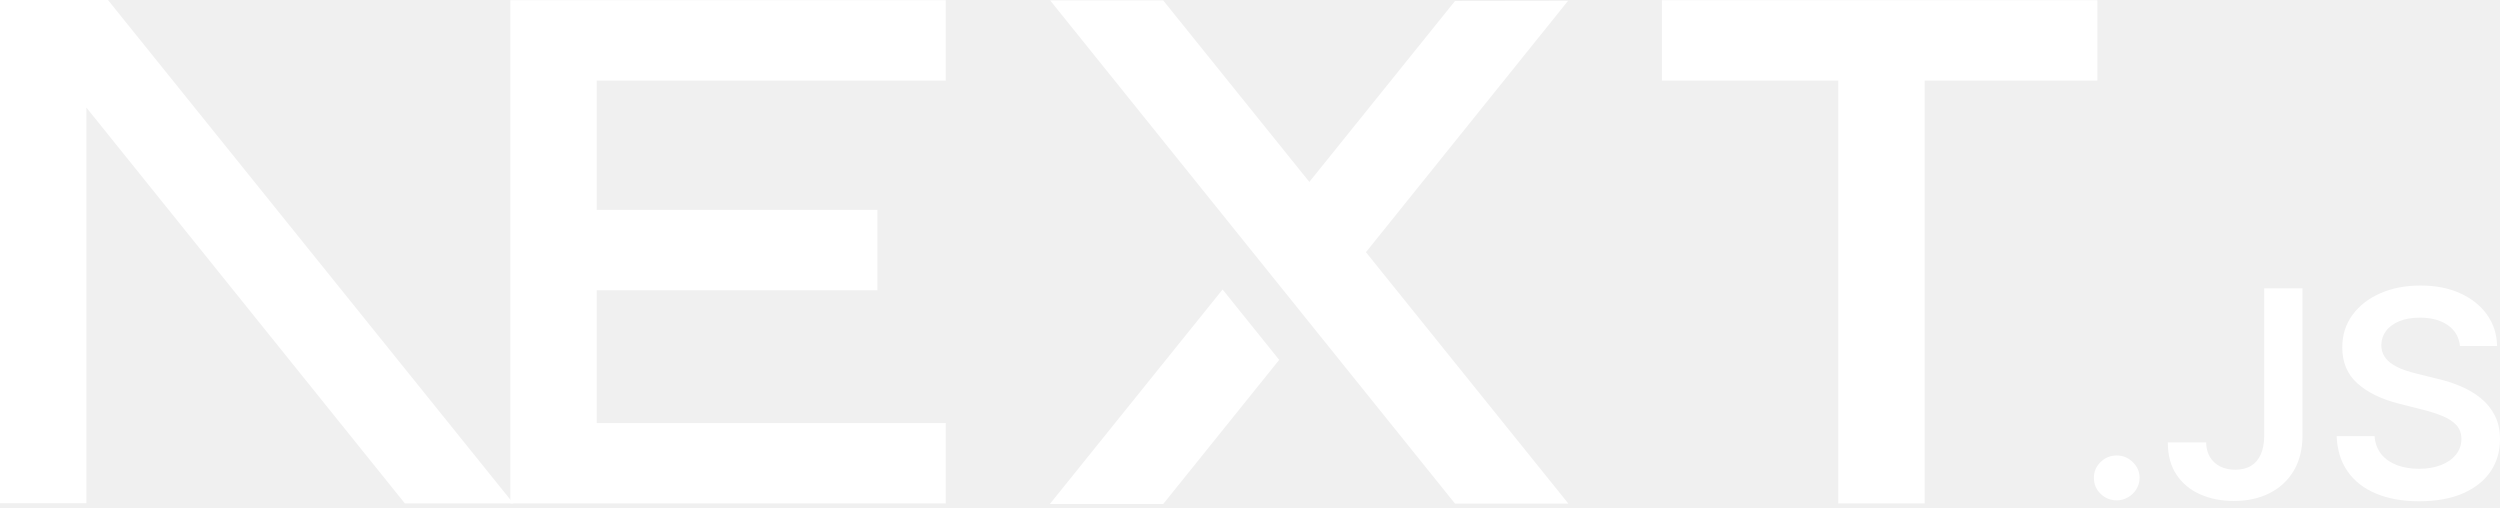
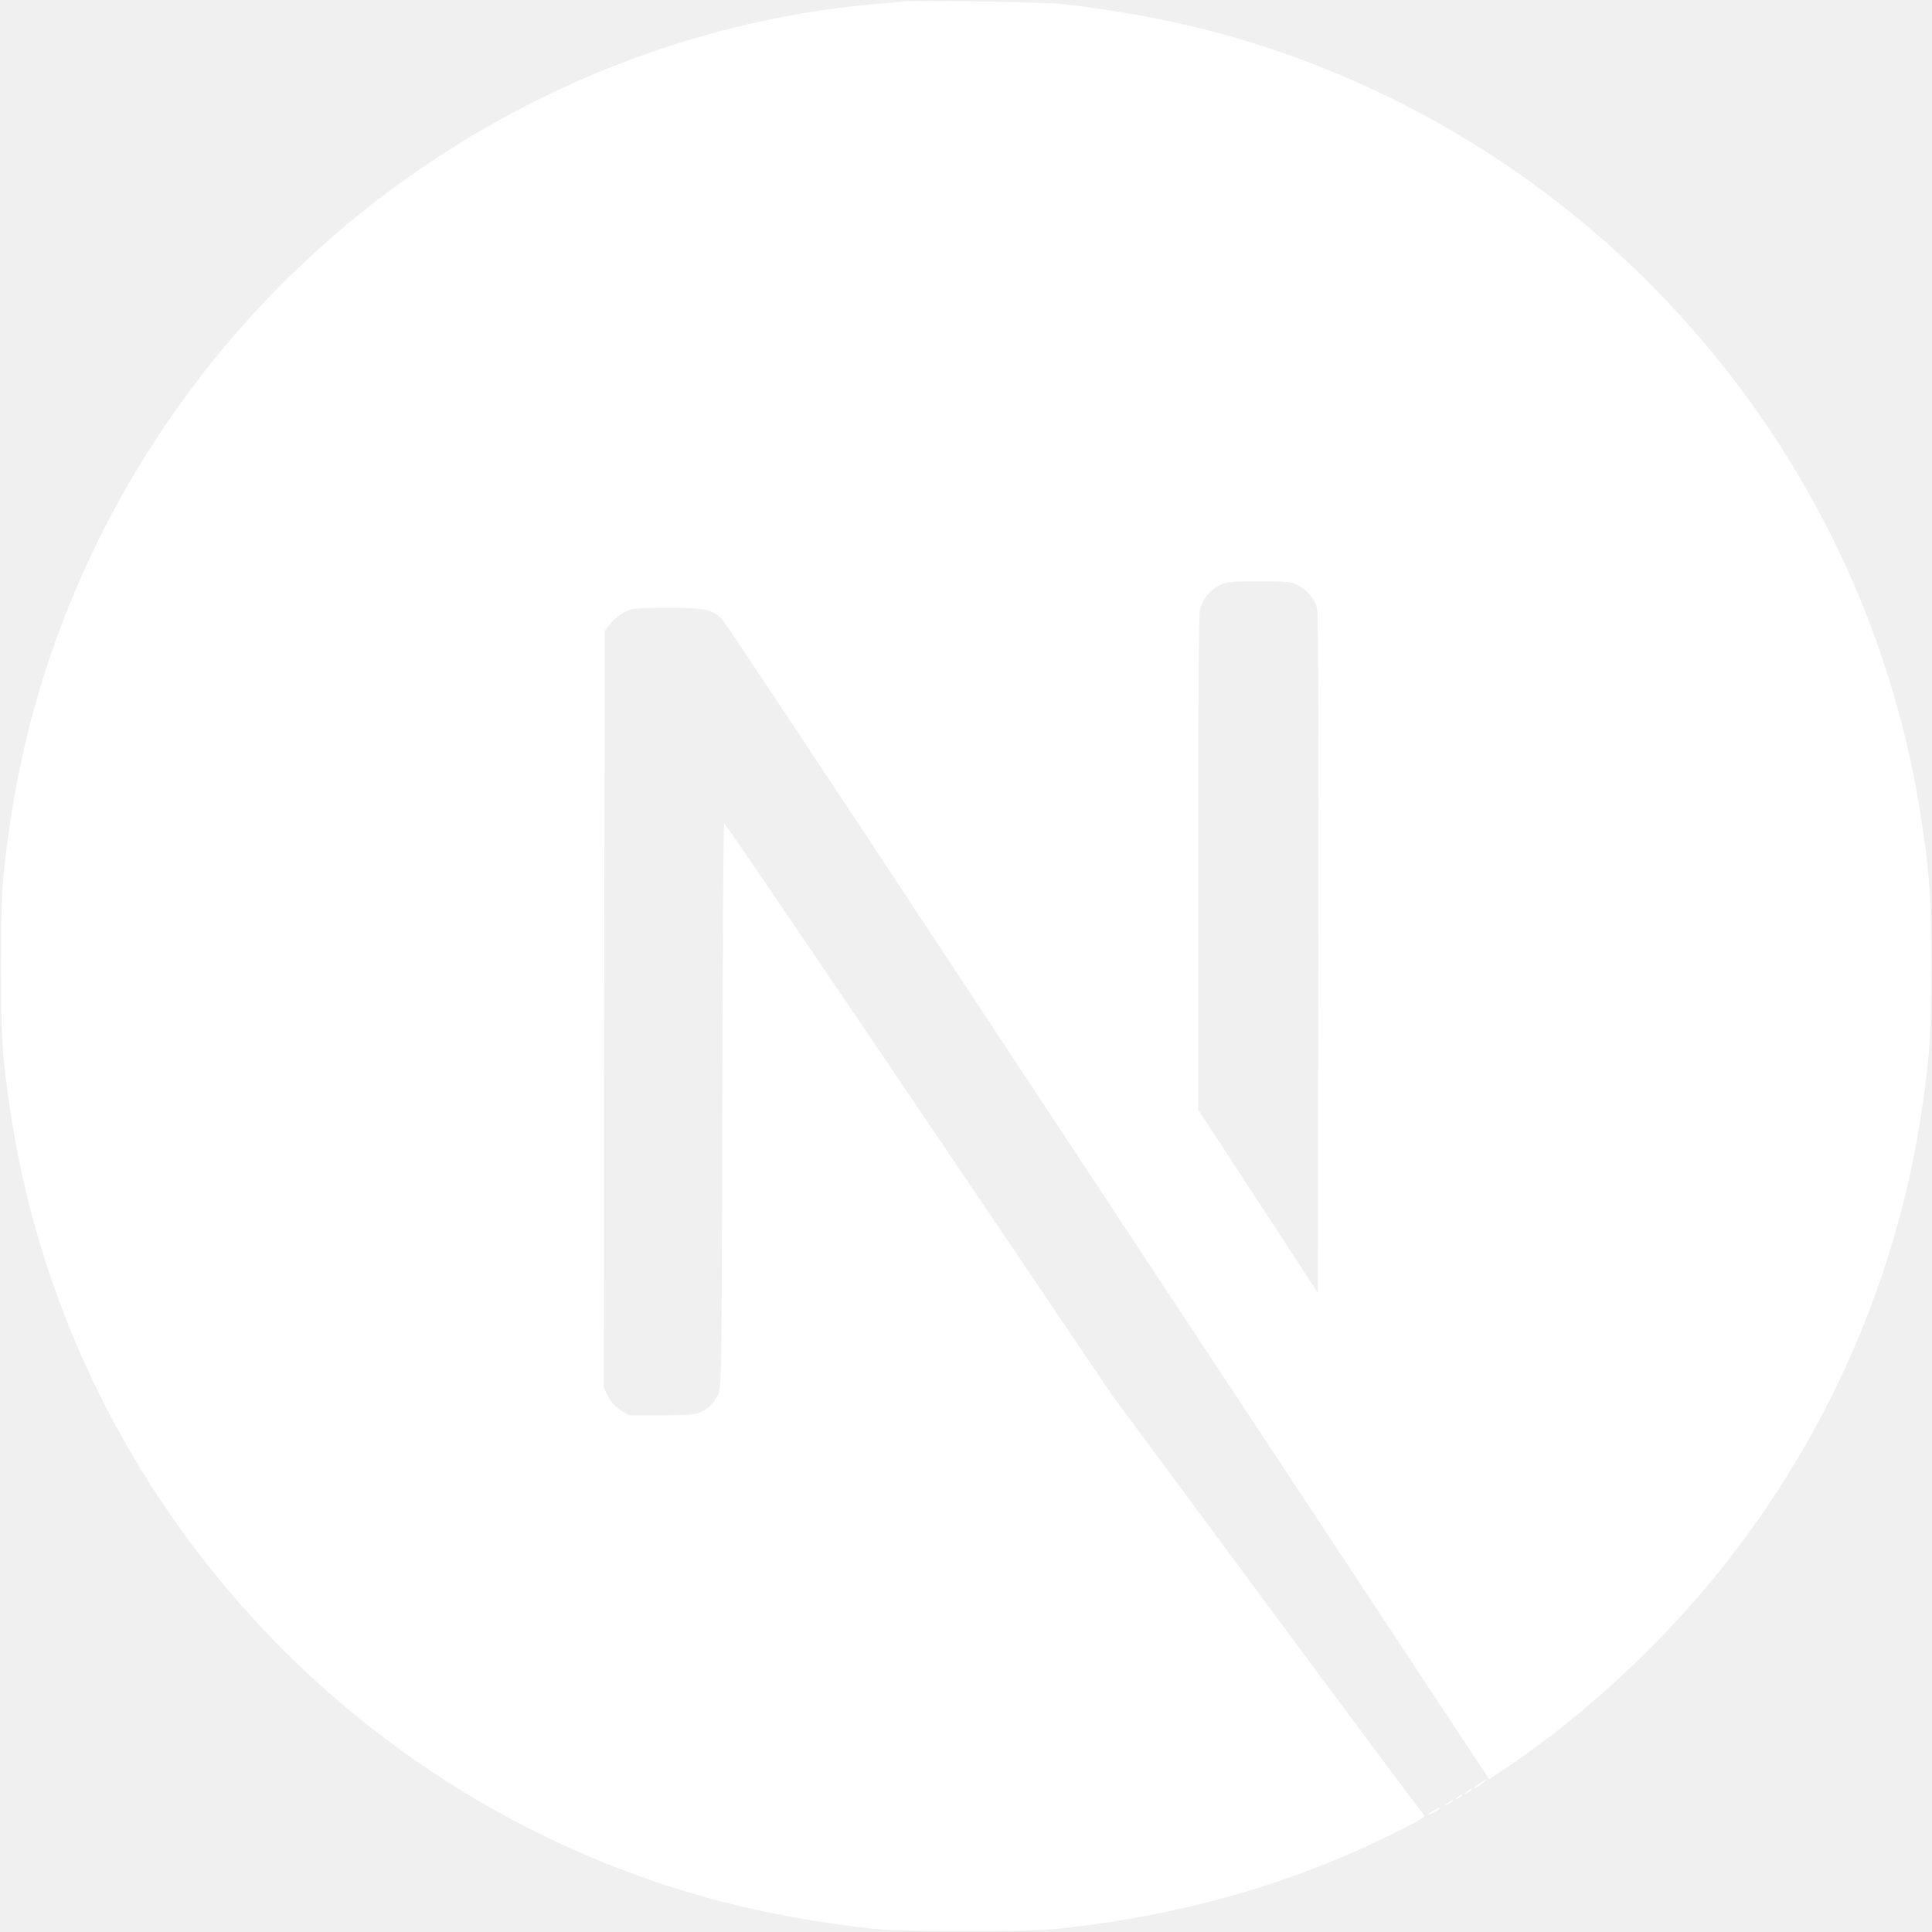
- <svg xmlns="http://www.w3.org/2000/svg" width="394" height="80" viewBox="0 0 394 80" fill="none">
-   <path d="M261.919 0.033H330.547V12.7H303.323V79.339H289.71V12.7H261.919V0.033Z" fill="#ffffff" />
-   <path d="M149.052 0.033V12.7H94.042V33.077H138.281V45.744H94.042V66.672H149.052V79.339H80.43V12.7H80.424V0.033H149.052Z" fill="#ffffff" />
-   <path d="M183.32 0.066H165.506L229.312 79.372H247.178L215.271 39.746L247.127 0.127L229.312 0.154L206.352 28.67L183.32 0.066Z" fill="#ffffff" />
-   <path d="M201.6 56.715L192.679 45.623L165.455 79.433H183.32L201.6 56.715Z" fill="#ffffff" />
-   <path fill-rule="evenodd" clip-rule="evenodd" d="M80.907 79.339L17.015 0H0V79.306H13.612V16.952L63.807 79.339H80.907Z" fill="#ffffff" />
-   <path d="M333.607 78.855C332.61 78.855 331.762 78.509 331.052 77.819C330.342 77.128 329.991 76.292 330 75.301C329.991 74.338 330.342 73.511 331.052 72.82C331.762 72.129 332.61 71.784 333.607 71.784C334.566 71.784 335.405 72.129 336.115 72.82C336.835 73.511 337.194 74.338 337.204 75.301C337.194 75.955 337.028 76.555 336.696 77.091C336.355 77.637 335.922 78.064 335.377 78.373C334.842 78.691 334.252 78.855 333.607 78.855Z" fill="#ffffff" />
-   <path d="M356.84 45.445H362.872V68.685C362.863 70.82 362.401 72.647 361.498 74.183C360.585 75.719 359.321 76.891 357.698 77.719C356.084 78.536 354.193 78.955 352.044 78.955C350.079 78.955 348.318 78.6 346.75 77.909C345.182 77.219 343.937 76.183 343.024 74.819C342.101 73.456 341.649 71.757 341.649 69.721H347.691C347.7 70.611 347.903 71.384 348.29 72.029C348.677 72.674 349.212 73.165 349.895 73.51C350.586 73.856 351.38 74.029 352.274 74.029C353.243 74.029 354.073 73.829 354.746 73.42C355.419 73.02 355.936 72.42 356.296 71.62C356.646 70.829 356.831 69.848 356.84 68.685V45.445Z" fill="#ffffff" />
-   <path d="M387.691 54.534C387.544 53.125 386.898 52.025 385.773 51.244C384.638 50.453 383.172 50.062 381.373 50.062C380.11 50.062 379.022 50.253 378.118 50.626C377.214 51.008 376.513 51.516 376.033 52.162C375.554 52.807 375.314 53.543 375.295 54.37C375.295 55.061 375.461 55.661 375.784 56.161C376.107 56.67 376.54 57.097 377.103 57.442C377.656 57.797 378.274 58.087 378.948 58.324C379.63 58.56 380.313 58.76 380.995 58.924L384.14 59.696C385.404 59.987 386.631 60.378 387.802 60.878C388.973 61.368 390.034 61.995 390.965 62.75C391.897 63.504 392.635 64.413 393.179 65.476C393.723 66.54 394 67.785 394 69.221C394 71.157 393.502 72.856 392.496 74.329C391.491 75.792 390.043 76.937 388.143 77.764C386.252 78.582 383.965 79 381.272 79C378.671 79 376.402 78.6 374.493 77.8C372.575 77.01 371.08 75.846 370.001 74.319C368.922 72.793 368.341 70.929 368.258 68.739H374.235C374.318 69.884 374.687 70.839 375.314 71.611C375.95 72.374 376.78 72.938 377.795 73.32C378.819 73.692 379.962 73.883 381.226 73.883C382.545 73.883 383.707 73.683 384.712 73.292C385.708 72.902 386.492 72.356 387.055 71.647C387.627 70.948 387.913 70.121 387.922 69.175C387.913 68.312 387.654 67.594 387.156 67.03C386.649 66.467 385.948 65.994 385.053 65.613C384.15 65.231 383.098 64.886 381.899 64.586L378.081 63.622C375.323 62.922 373.137 61.859 371.541 60.432C369.937 59.005 369.143 57.115 369.143 54.743C369.143 52.798 369.678 51.089 370.758 49.626C371.827 48.163 373.294 47.027 375.148 46.218C377.011 45.4 379.114 45 381.456 45C383.836 45 385.92 45.4 387.719 46.218C389.517 47.027 390.929 48.154 391.952 49.59C392.976 51.026 393.511 52.671 393.539 54.534H387.691Z" fill="#ffffff" />
+ <svg xmlns="http://www.w3.org/2000/svg" height="1024pt" viewBox=".5 -.2 1023 1024.1" width="1024pt" fill="white">
+   <path fill="white" d="m478.5.6c-2.2.2-9.2.9-15.5 1.4-145.3 13.1-281.4 91.5-367.6 212-48 67-78.7 143-90.3 223.5-4.1 28.1-4.6 36.4-4.6 74.5s.5 46.4 4.6 74.5c27.8 192.1 164.5 353.5 349.9 413.3 33.2 10.7 68.2 18 108 22.4 15.5 1.7 82.5 1.7 98 0 68.7-7.6 126.9-24.6 184.3-53.9 8.8-4.5 10.5-5.7 9.3-6.7-.8-.6-38.3-50.9-83.3-111.7l-81.8-110.5-102.5-151.7c-56.4-83.4-102.8-151.6-103.2-151.6-.4-.1-.8 67.3-1 149.6-.3 144.1-.4 149.9-2.2 153.3-2.6 4.9-4.6 6.9-8.8 9.1-3.2 1.6-6 1.9-21.1 1.9h-17.3l-4.6-2.9c-3-1.9-5.2-4.4-6.7-7.3l-2.1-4.5.2-200.5.3-200.6 3.1-3.9c1.6-2.1 5-4.8 7.4-6.1 4.1-2 5.7-2.2 23-2.2 20.4 0 23.8.8 29.1 6.6 1.5 1.6 57 85.2 123.4 185.9s157.2 238.2 201.8 305.7l81 122.7 4.1-2.7c36.3-23.6 74.7-57.2 105.1-92.2 64.7-74.3 106.4-164.9 120.4-261.5 4.1-28.1 4.6-36.4 4.6-74.5s-.5-46.4-4.6-74.5c-27.8-192.1-164.5-353.5-349.9-413.3-32.7-10.6-67.5-17.9-106.5-22.3-9.6-1-75.7-2.1-84-1.3zm209.4 309.4c4.8 2.4 8.7 7 10.1 11.8.8 2.6 1 58.2.8 183.5l-.3 179.8-31.7-48.6-31.8-48.6v-130.7c0-84.5.4-132 1-134.3 1.6-5.6 5.1-10 9.9-12.6 4.1-2.1 5.6-2.3 21.3-2.3 14.8 0 17.4.2 20.7 2z" />
+   <path fill="white" d="m784.3 945.1c-3.5 2.2-4.6 3.7-1.5 2 2.2-1.3 5.8-4 5.2-4.1-.3 0-2 1-3.7 2.1zm-6.9 4.5c-1.8 1.4-1.8 1.5.4.4 1.2-.6 2.2-1.3 2.2-1.5 0-.8-.5-.6-2.6 1.1zm-5 3c-1.8 1.4-1.8 1.5.4.4 1.2-.6 2.2-1.3 2.2-1.5 0-.8-.5-.6-2.6 1.1zm-5 3c-1.8 1.4-1.8 1.5.4.4 1.2-.6 2.2-1.3 2.2-1.5 0-.8-.5-.6-2.6 1.1zm-7.6 4c-3.8 2-3.6 2.8.2.9 1.7-.9 3-1.8 3-2 0-.7-.1-.6-3.2 1.1z" />
</svg>
